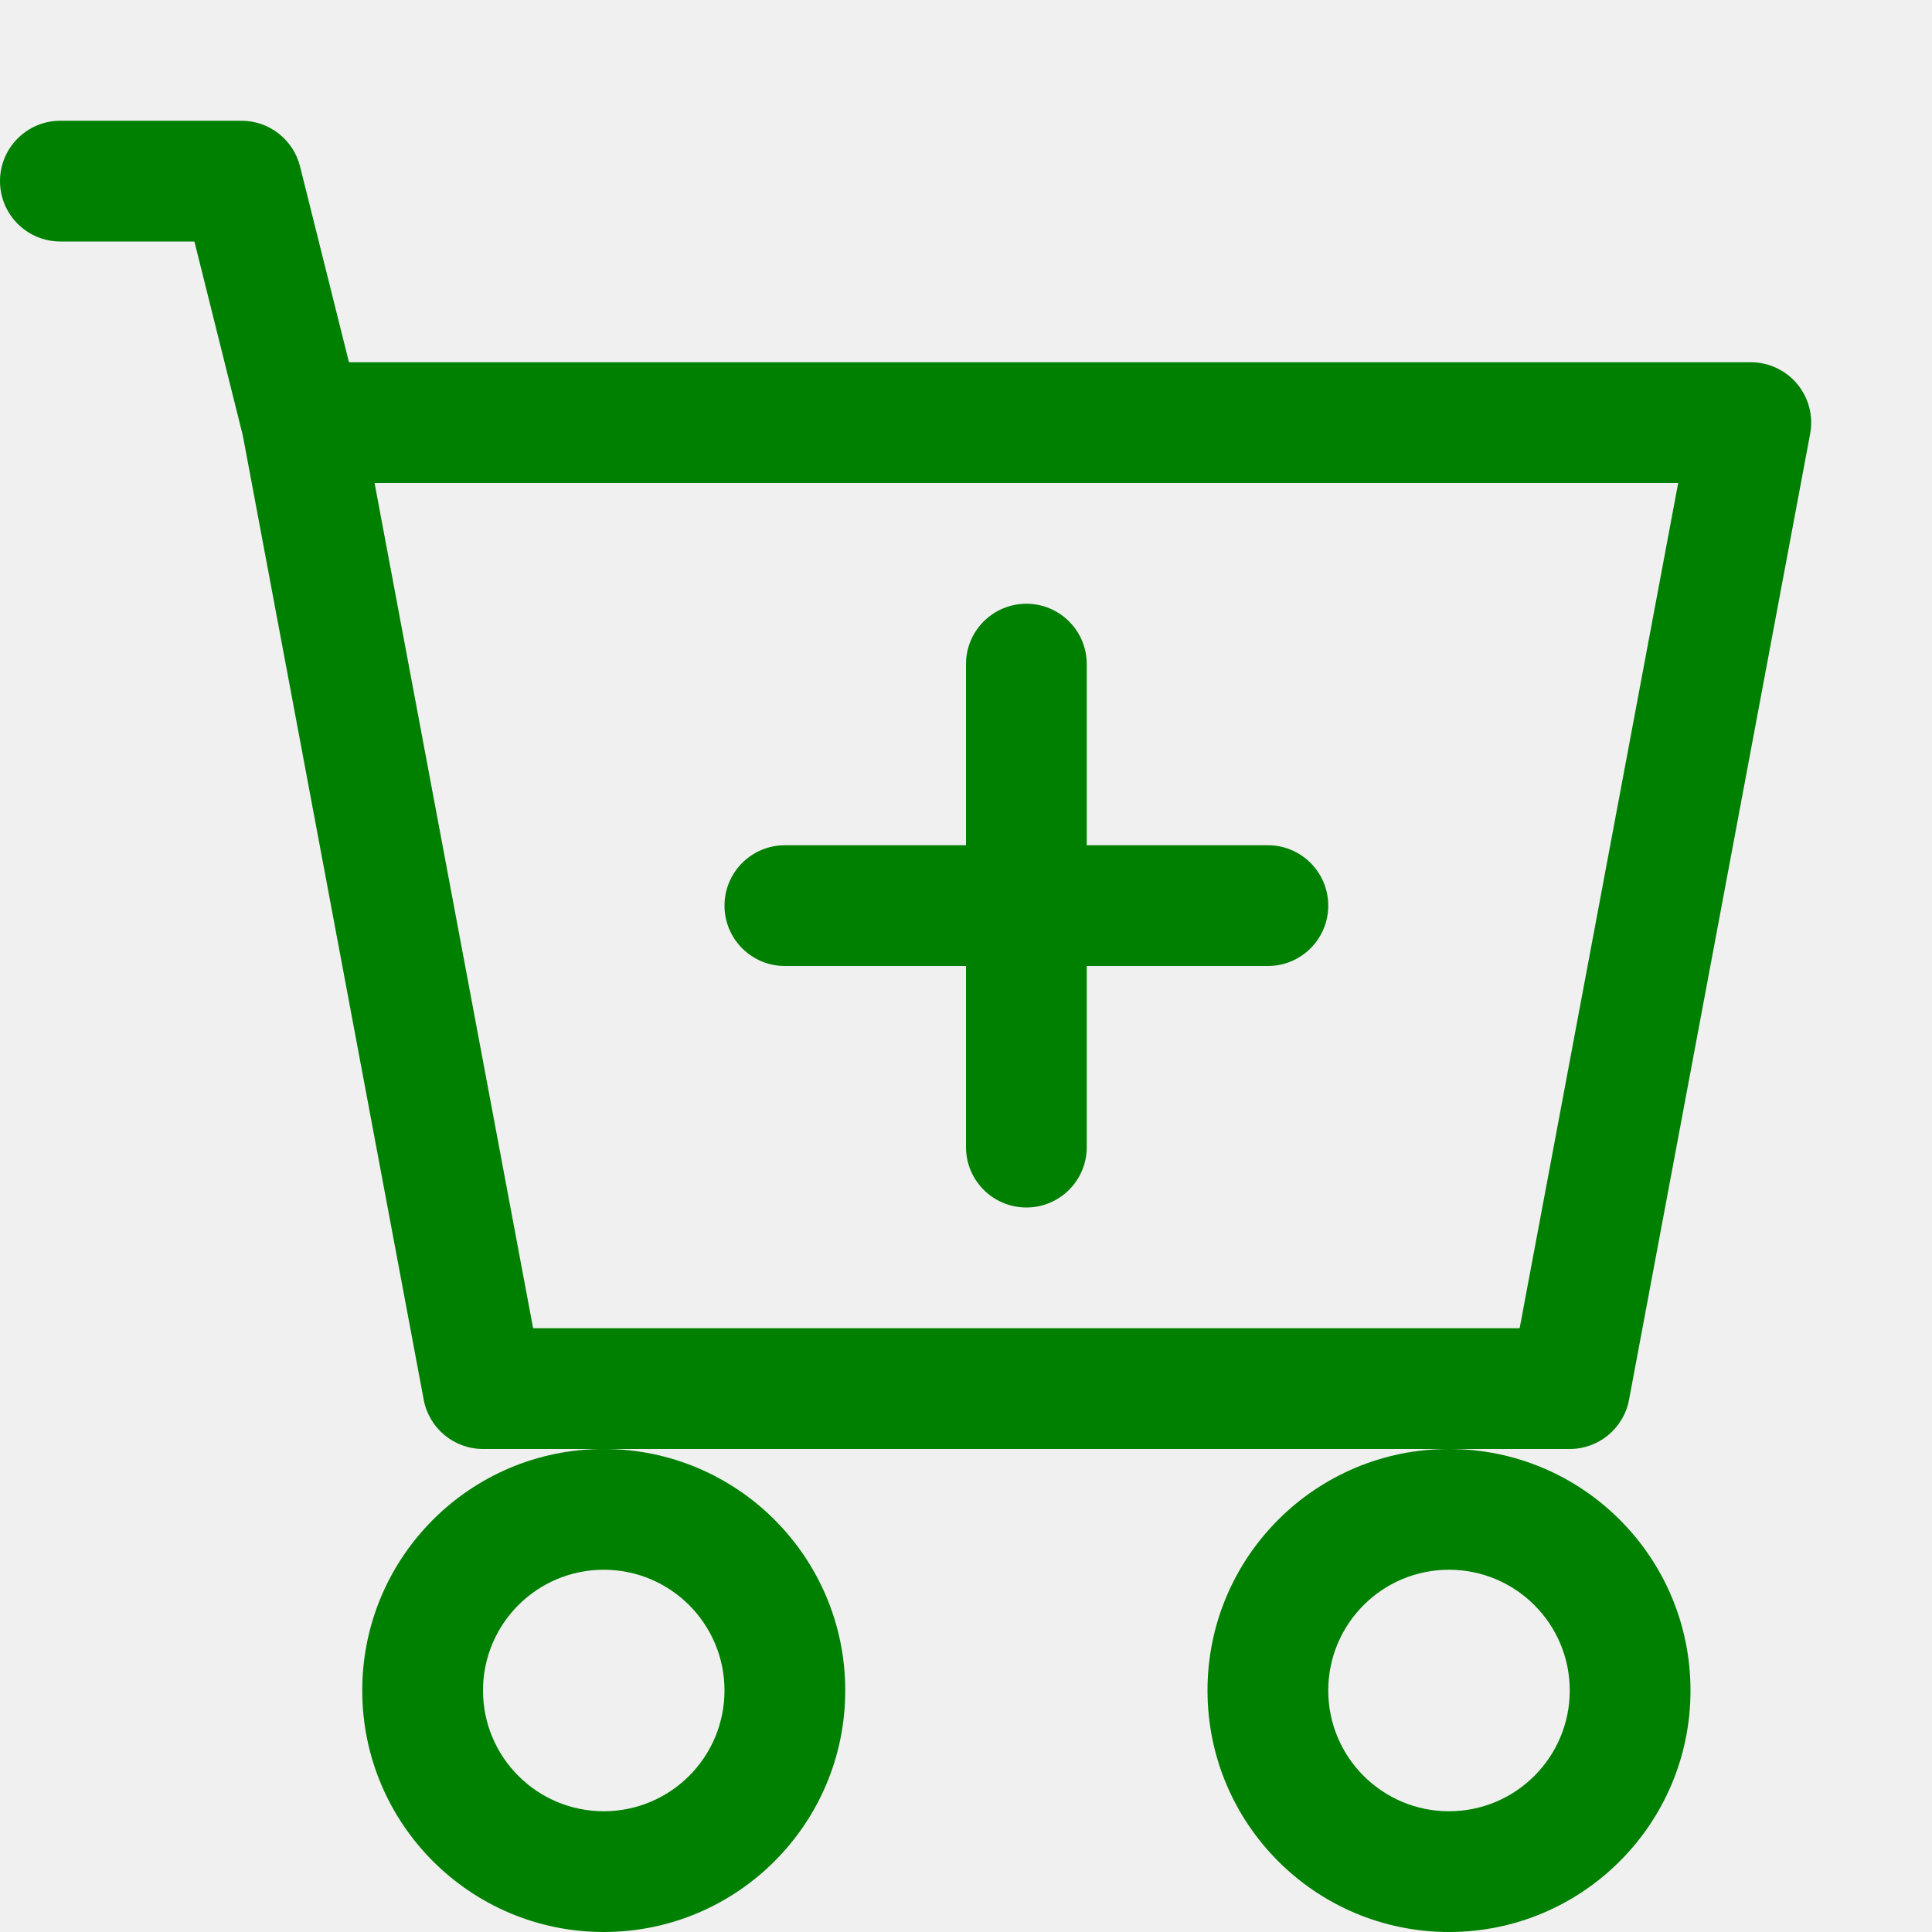
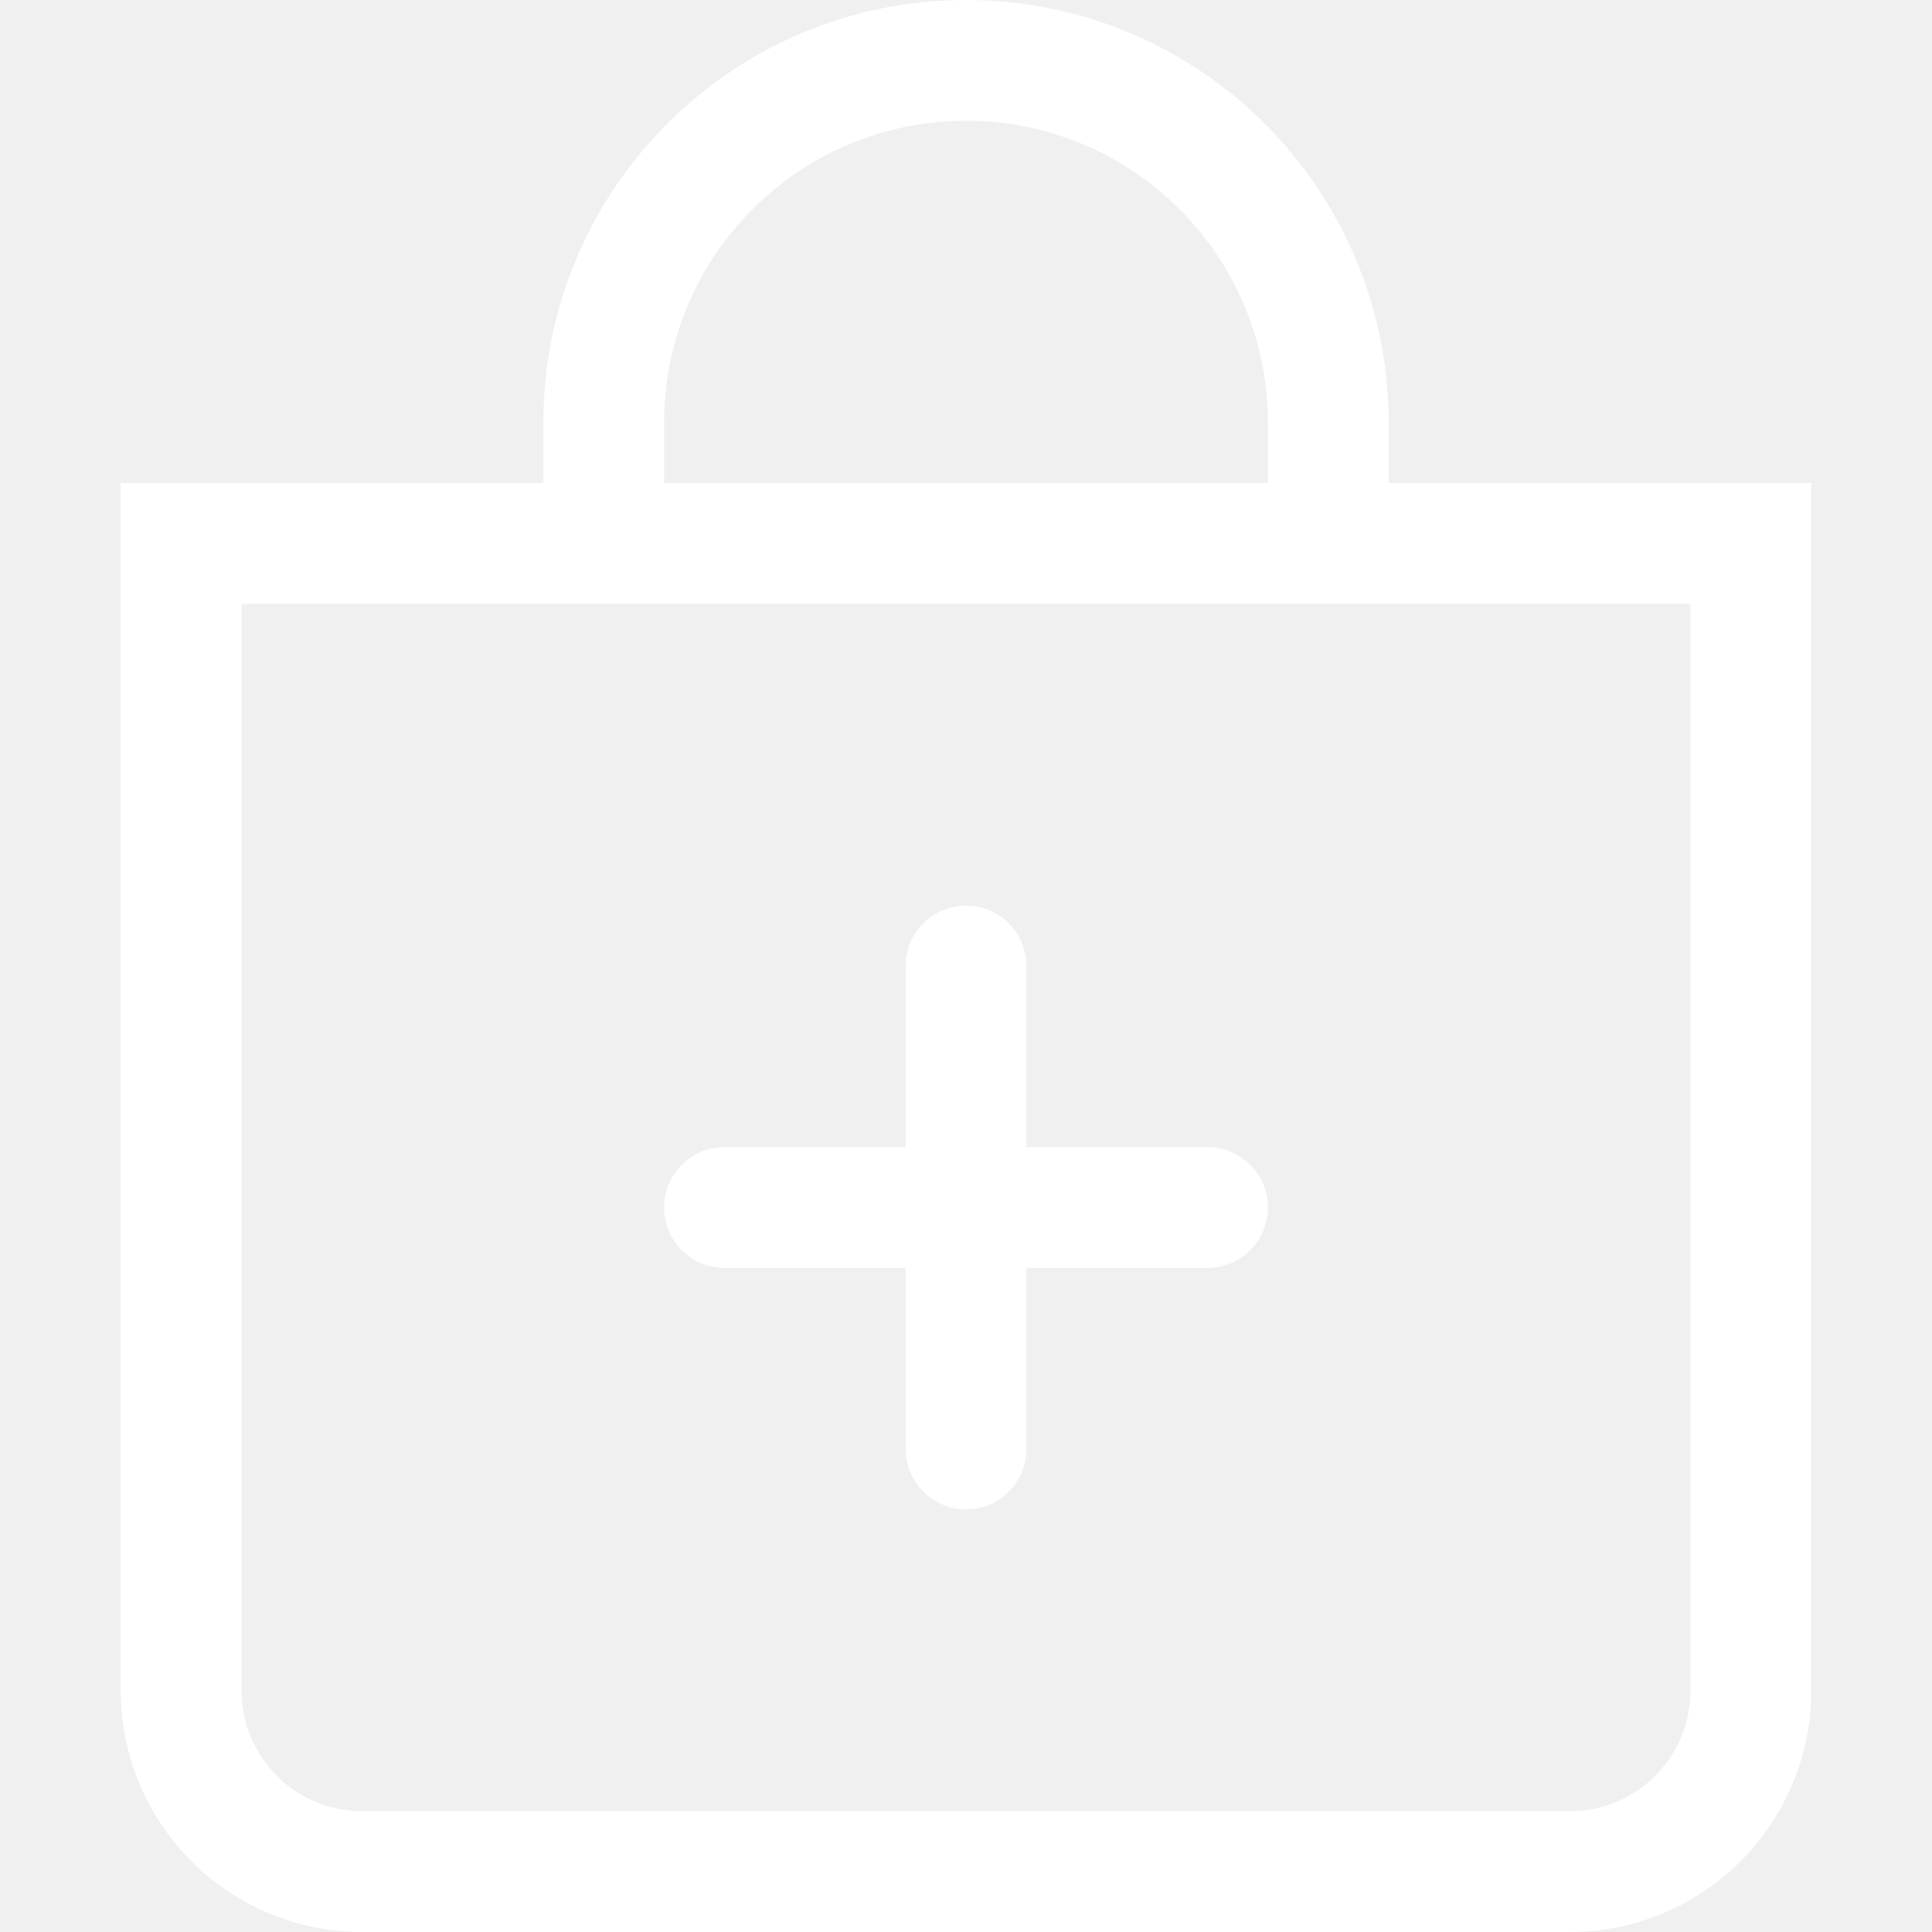
- <svg xmlns="http://www.w3.org/2000/svg" width="32" height="32" fill="green" class="bi bi-cart-plus" viewBox="0 0 16 16">
-   <path d="M9 5.5a.5.5 0 0 0-1 0V7H6.5a.5.5 0 0 0 0 1H8v1.5a.5.5 0 0 0 1 0V8h1.5a.5.5 0 0 0 0-1H9V5.5z" />
-   <path d="M.5 1a.5.5 0 0 0 0 1h1.11l.401 1.607 1.498 7.985A.5.5 0 0 0 4 12h1a2 2 0 1 0 0 4 2 2 0 0 0 0-4h7a2 2 0 1 0 0 4 2 2 0 0 0 0-4h1a.5.5 0 0 0 .491-.408l1.5-8A.5.5 0 0 0 14.5 3H2.89l-.405-1.621A.5.5 0 0 0 2 1H.5zm3.915 10L3.102 4h10.796l-1.313 7h-8.17zM6 14a1 1 0 1 1-2 0 1 1 0 0 1 2 0zm7 0a1 1 0 1 1-2 0 1 1 0 0 1 2 0z" />
+ <svg xmlns="http://www.w3.org/2000/svg" width="16" height="16" fill="white" class="bi bi-bag-plus" viewBox="0 0 16 16">
+   <path fill-rule="evenodd" d="M8 7.5a.5.5 0 0 1 .5.5v1.5H10a.5.5 0 0 1 0 1H8.5V12a.5.5 0 0 1-1 0v-1.5H6a.5.5 0 0 1 0-1h1.5V8a.5.5 0 0 1 .5-.5" />
+   <path d="M8 1a2.5 2.5 0 0 1 2.5 2.5V4h-5v-.5A2.5 2.5 0 0 1 8 1m3.5 3v-.5a3.5 3.5 0 1 0-7 0V4H1v10a2 2 0 0 0 2 2h10a2 2 0 0 0 2-2V4zM2 5h12v9a1 1 0 0 1-1 1H3a1 1 0 0 1-1-1z" />
</svg>
